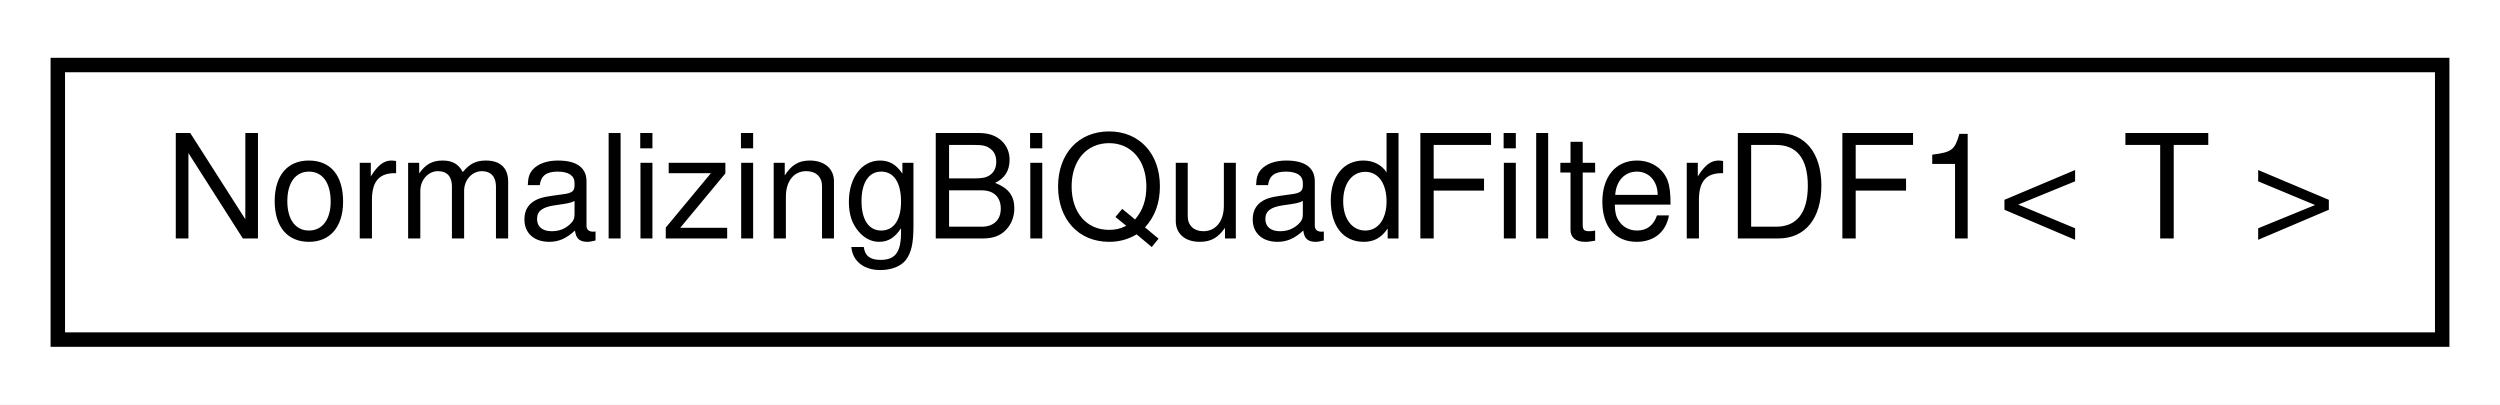
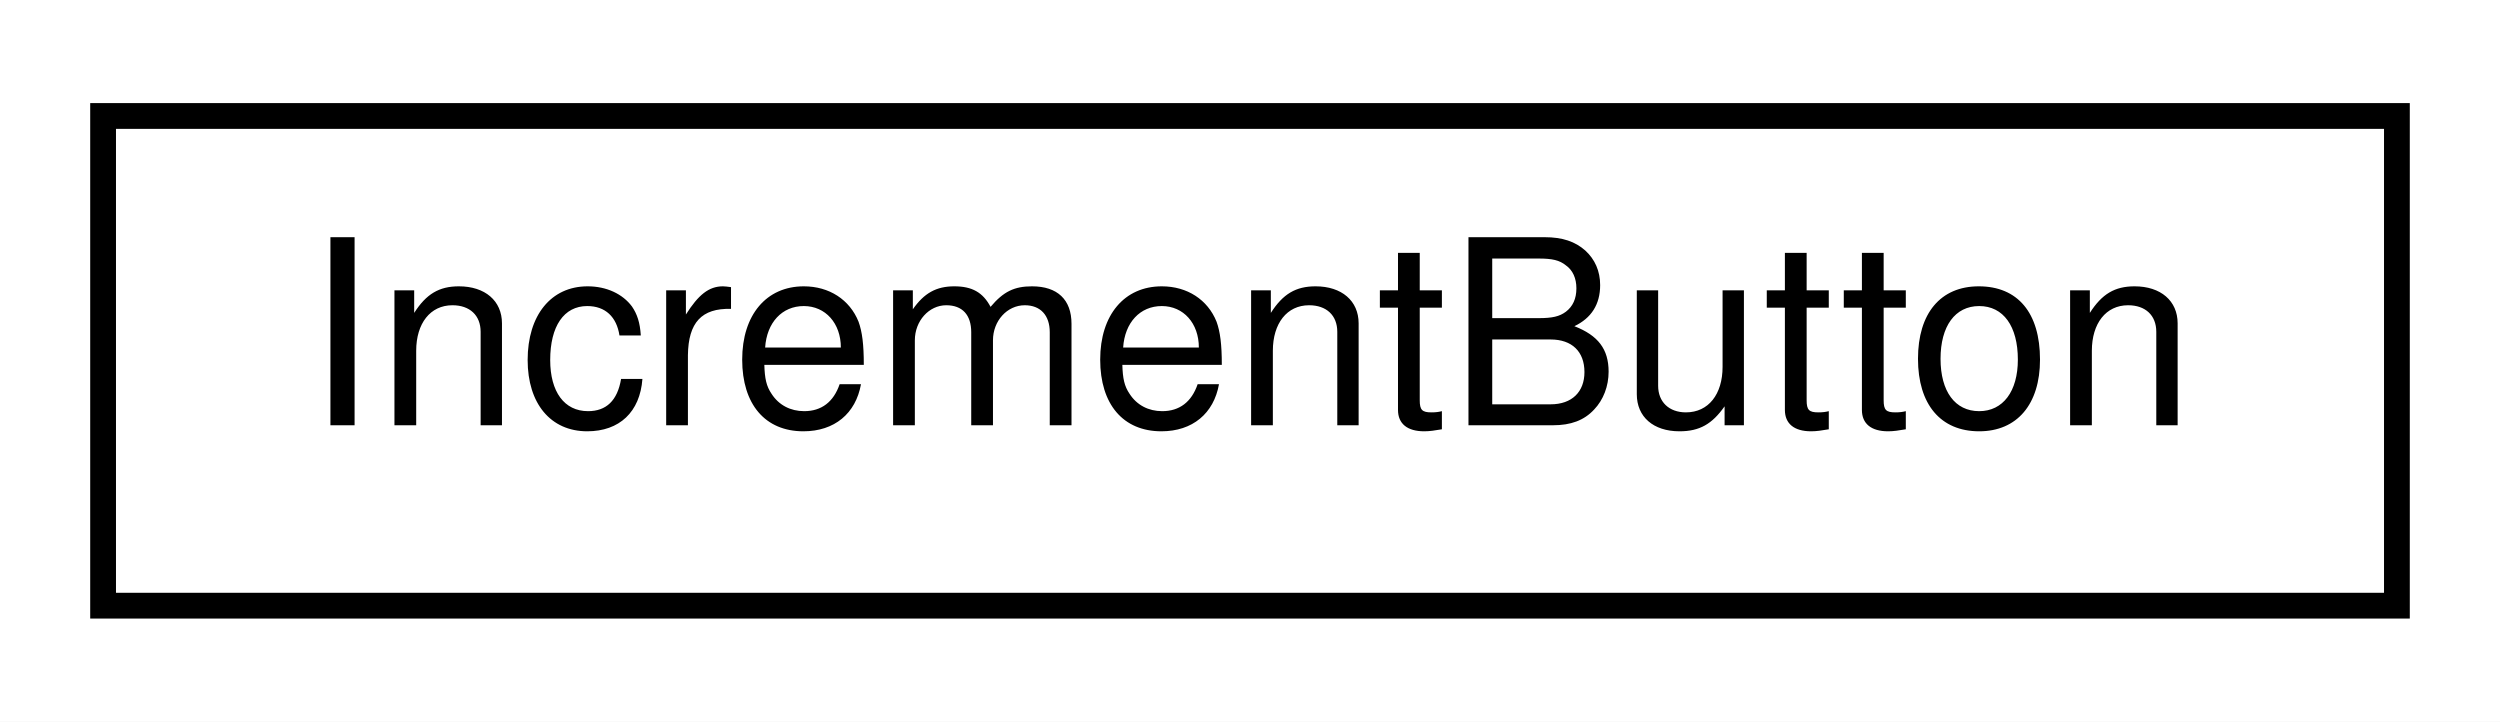
- <svg xmlns="http://www.w3.org/2000/svg" xmlns:xlink="http://www.w3.org/1999/xlink" width="173pt" height="28pt" viewBox="0.00 0.00 173.00 28.00">
+ <svg xmlns="http://www.w3.org/2000/svg" xmlns:xlink="http://www.w3.org/1999/xlink" width="97pt" height="28pt" viewBox="0.00 0.00 97.00 28.00">
  <g id="graph0" class="graph" transform="scale(1 1) rotate(0) translate(4 24)">
-     <polygon fill="white" stroke="none" points="-4,4 -4,-24 169,-24 169,4 -4,4" />
+     <polygon fill="white" stroke="none" points="-4,4 -4,-24 93,-24 93,4 -4,4" />
    <g id="node1" class="node">
      <g id="a_node1">
-         <a xlink:href="dc/dd3/classNormalizingBiQuadFilterDF1.html" target="_top" xlink:title="BiQuad filter Direct Form 1 implementation that normalizes the coefficients upon initialization.">
-           <polygon fill="white" stroke="black" points="0,-0.5 0,-19.5 165,-19.5 165,-0.5 0,-0.5" />
-           <text text-anchor="middle" x="82.5" y="-7.5" font-family="Helvetica,sans-Serif" font-size="10.00">NormalizingBiQuadFilterDF1&lt; T &gt;</text>
+         <a xlink:href="df/d38/classIncrementButton.html" target="_top" xlink:title="A class for buttons that increment some counter or setting.">
+           <polygon fill="white" stroke="black" points="-7.10543e-15,-0.5 -7.10543e-15,-19.5 89,-19.5 89,-0.5 -7.10543e-15,-0.5" />
+           <text text-anchor="middle" x="44.5" y="-7.5" font-family="Helvetica,sans-Serif" font-size="10.00">IncrementButton</text>
        </a>
      </g>
    </g>
  </g>
</svg>
